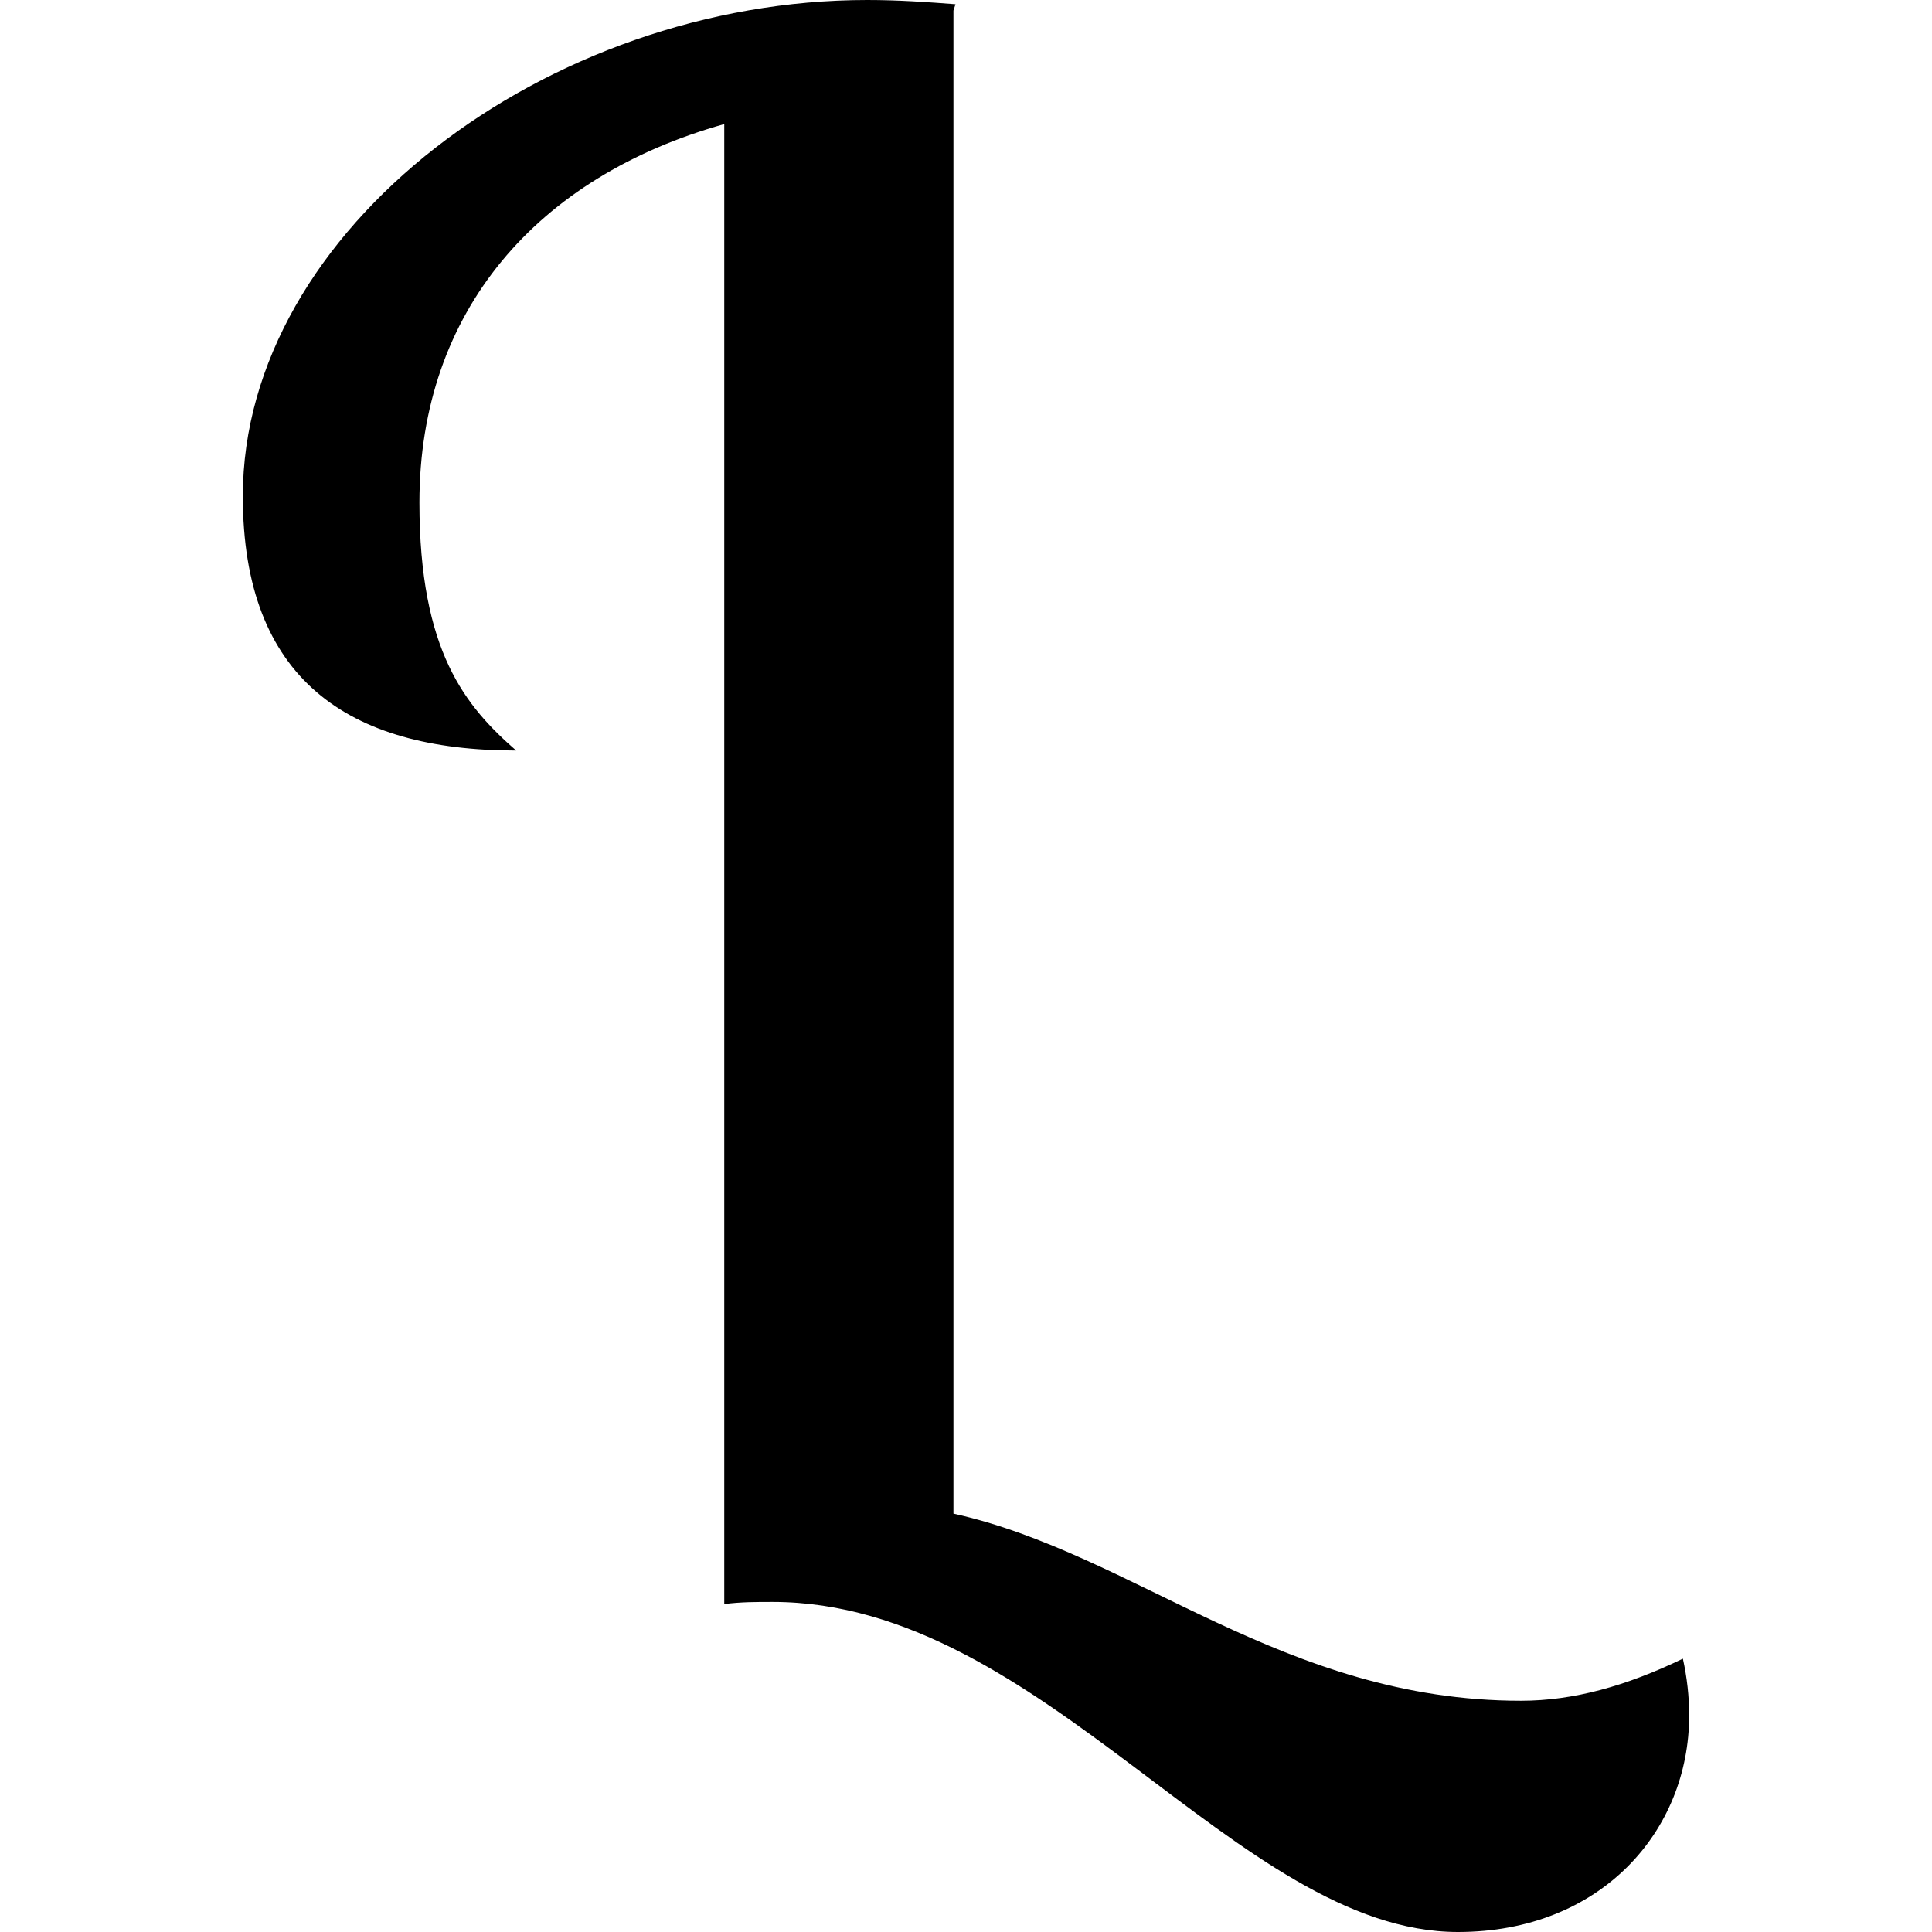
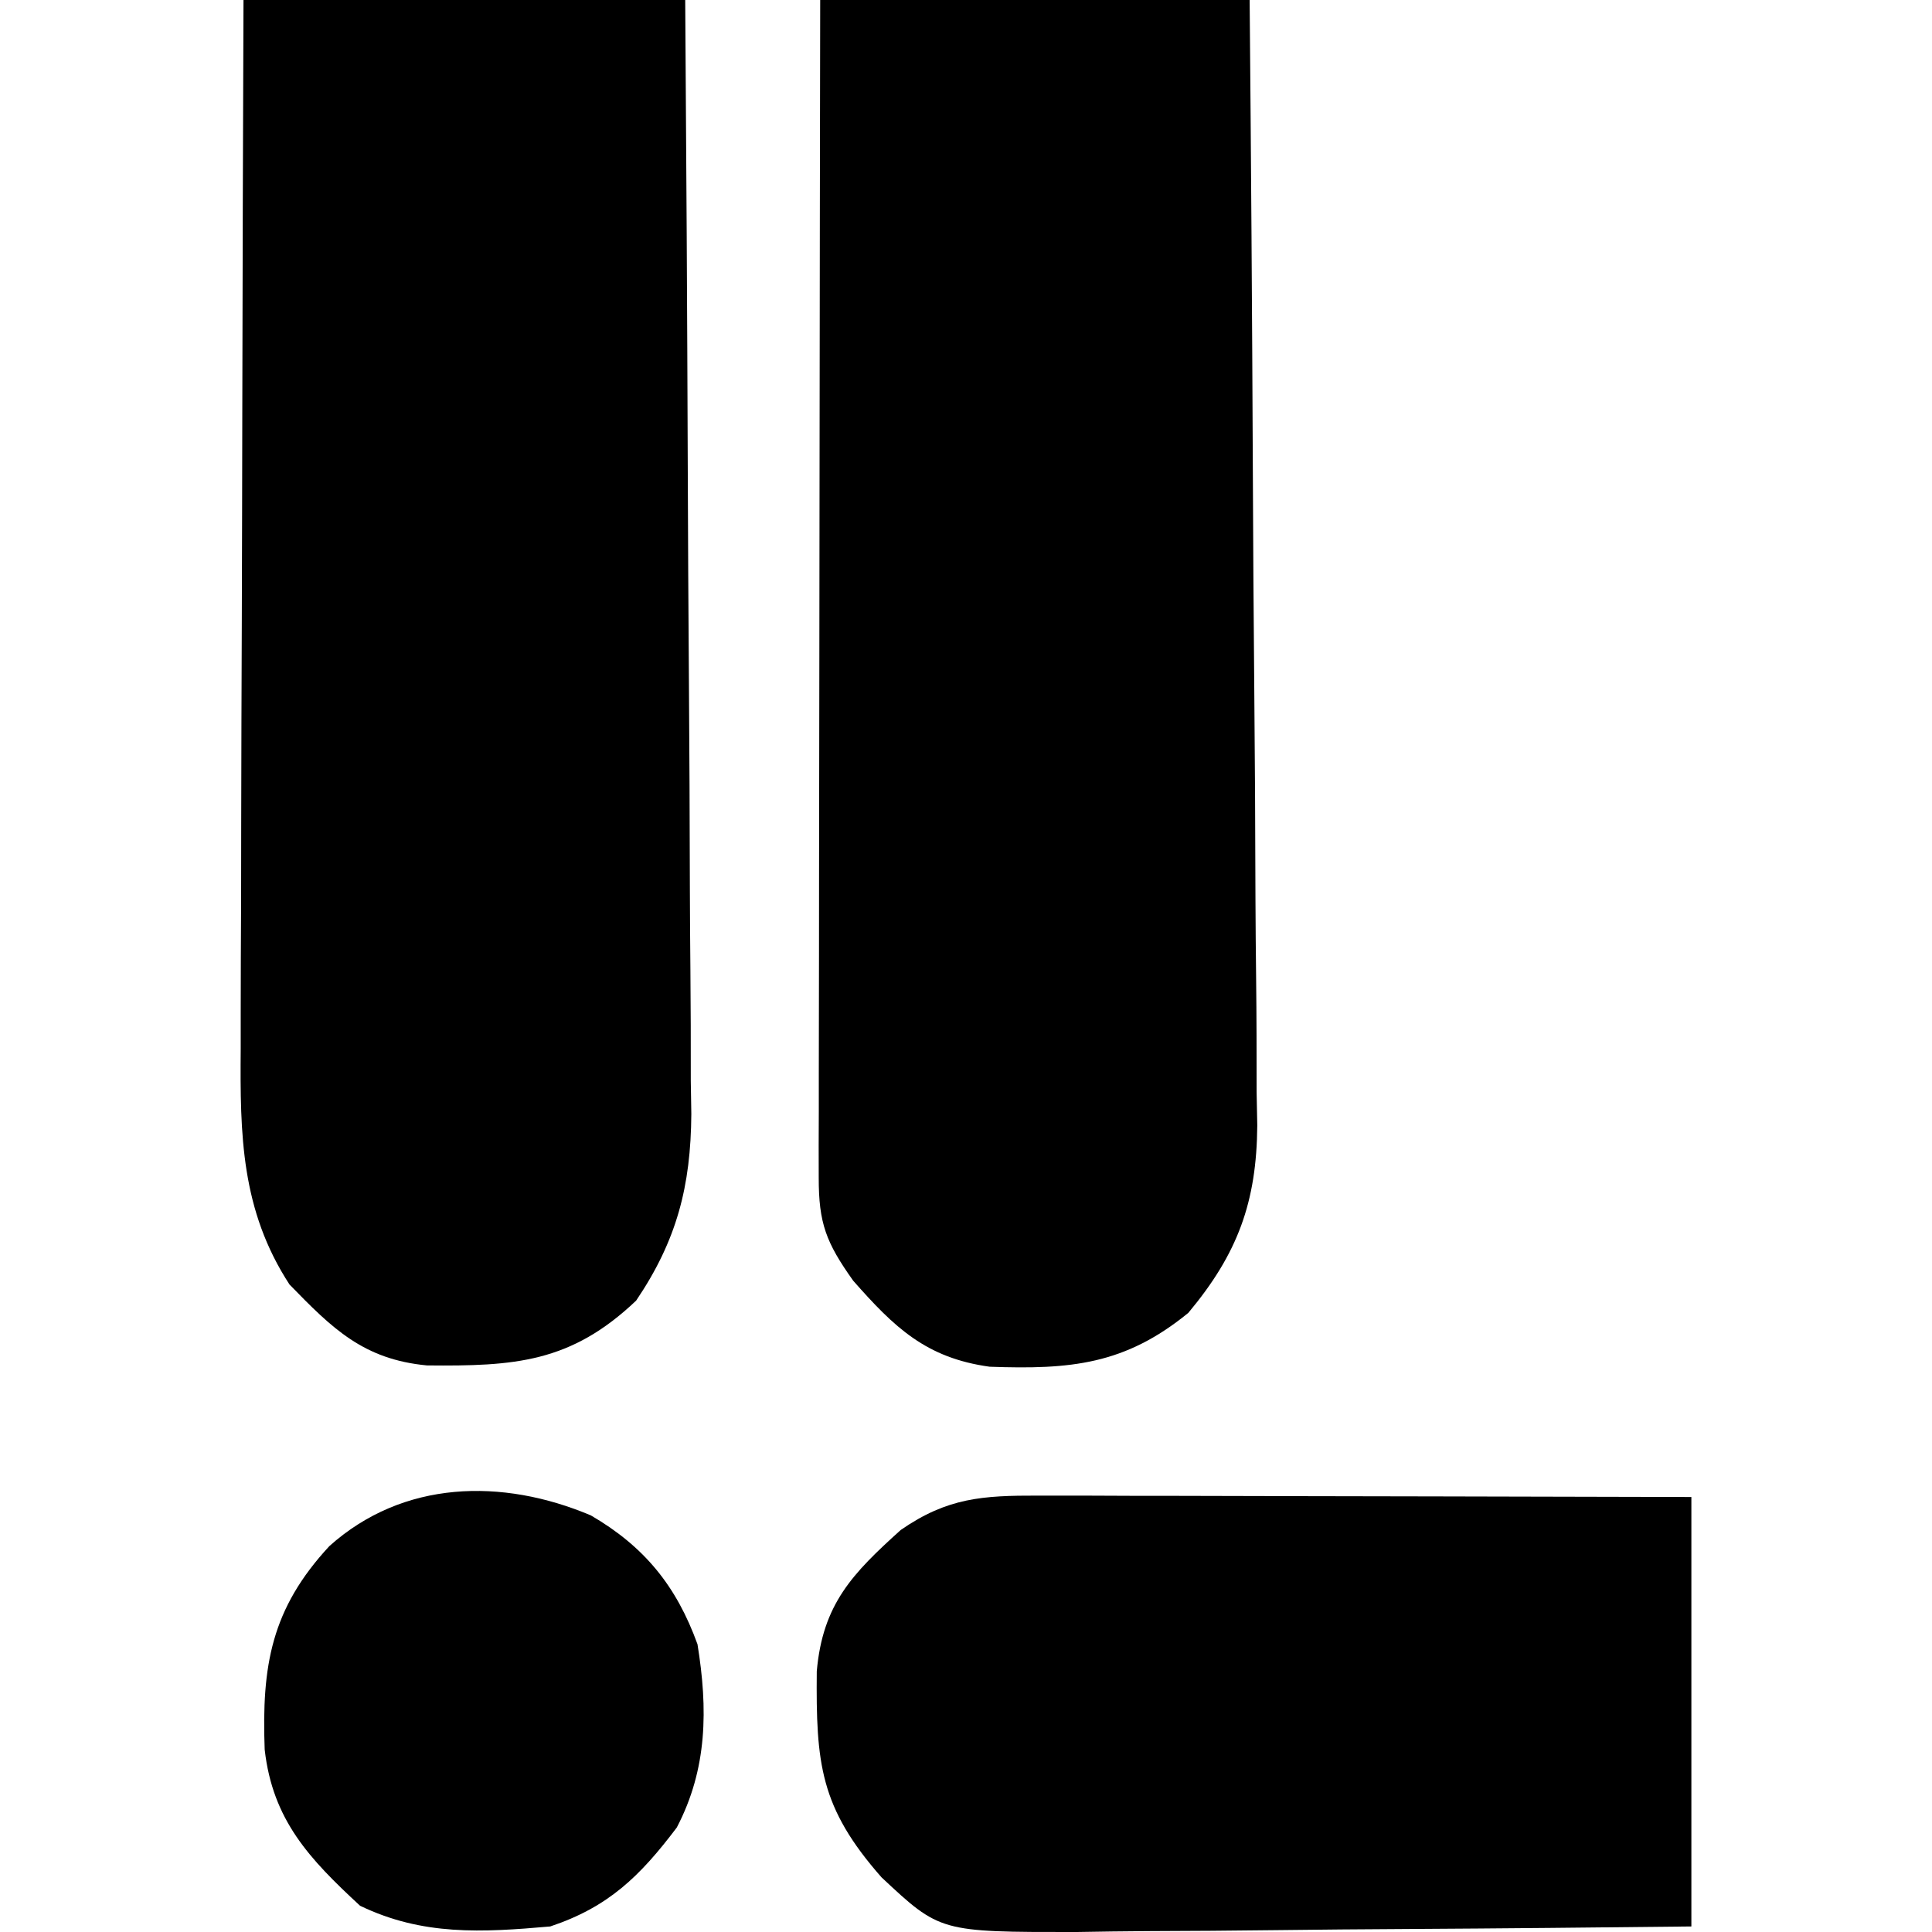
- <svg xmlns="http://www.w3.org/2000/svg" width="32mm" height="32mm" viewBox="0 0 32 32" version="1.1" id="svg8">
-   <path d="M15.826.07c-.453-.035-.94-.07-1.463-.07C9.071 0 4.022 3.796 4.022 8.218c0 3.03 1.741 4.213 4.527 4.213-.836-.731-1.602-1.637-1.602-4.109 0-3.168 1.95-5.397 5.049-6.267v24.513c.278-.035.522-.035.8-.035 4.492 0 7.696 5.467 11.352 5.467 2.368 0 3.83-1.672 3.83-3.587 0-.313-.035-.627-.104-.94-.94.453-1.811.697-2.682.697-3.934 0-6.406-2.438-9.4-3.1V.175Z" style="font-size:180px;font-family:LobsterTwo;fill:#000;stroke-width:.193" id="path3731" />
-   <style id="style3699" type="text/css">
-     .st0{fill:none}.st1{fill:#0065cf}.st2{font-family:'LobsterTwo'}.st3{font-size:180px}
-   </style>
+ <svg xmlns="http://www.w3.org/2000/svg" width="32" height="32">
+   <g style="fill:#000">
+     <path d="M0 0h36c.09 12.64.164 25.279.207 37.918.021 5.87.05 11.739.095 17.608.043 5.667.067 11.334.078 17.001.007 2.16.021 4.319.043 6.478.03 3.03.033 6.06.031 9.09l.044 2.69c-.039 5.873-1.18 10.31-4.498 15.215-5.336 5.075-9.94 5.35-17.05 5.281-5.183-.494-7.706-3.003-11.2-6.594C-.197 98.626-.285 92.495-.227 85.486v-2.811c0-3.047.016-6.093.032-9.139l.008-6.36c.008-5.564.028-11.13.05-16.694.02-5.684.03-11.369.04-17.053C-.078 22.285-.042 11.143 0 0Z" transform="matrix(.20323 0 0 .20323 4.033 0)" style="fill:#000" />
+     <path d="M0 0h35c.113 12.77.205 25.54.26 38.31.025 5.93.06 11.86.117 17.79.055 5.724.084 11.45.097 17.175.01 2.182.028 4.363.055 6.545.036 3.062.04 6.122.039 9.184l.054 2.718C35.572 97.972 34.03 102.179 30 107c-5.166 4.217-9.587 4.626-16.191 4.387-5.19-.715-7.769-3.206-11.121-7.012-2.205-3.103-2.813-4.672-2.808-8.412l-.004-2.558.01-2.812v-2.956c0-3.236.009-6.472.016-9.707l.005-6.718c.003-5.902.013-11.804.024-17.706.01-6.019.015-12.038.02-18.057C-.039 23.633-.02 11.816 0 0Z" transform="matrix(.20323 0 0 .20323 13.585 0)" style="fill:#000" />
+     <path d="M0 0h3.579l3.864.016 3.955.004c3.467.004 6.934.014 10.402.025 3.539.01 7.078.015 10.617.02 6.942.01 13.884.03 20.826.049v35c-7.712.084-15.424.164-23.137.207-3.592.02-7.183.049-10.775.094-3.463.044-6.925.068-10.387.078-1.958.011-3.915.042-5.873.074-11.064.003-11.064.003-15.828-4.453-5.026-5.706-5.347-9.283-5.28-16.793.48-5.48 2.907-7.968 6.843-11.52C-7.387.165-4.517-.009 0 0Z" transform="matrix(.20323 0 0 .20323 17.194 24.772)" style="fill:#000" />
+     <path d="M0 0c4.363 2.54 6.972 5.756 8.688 10.5.853 5.255.819 10.15-1.688 14.938-2.997 3.968-5.57 6.481-10.313 8.062-5.565.49-10.406.768-15.5-1.688-4.127-3.818-7.123-6.98-7.773-12.73-.25-6.84.534-11.47 5.273-16.582C-15.31-2.878-7.236-3.058 0 0Z" transform="matrix(.20323 0 0 .20323 9.787 25.1)" style="fill:#000" />
+   </g>
</svg>
